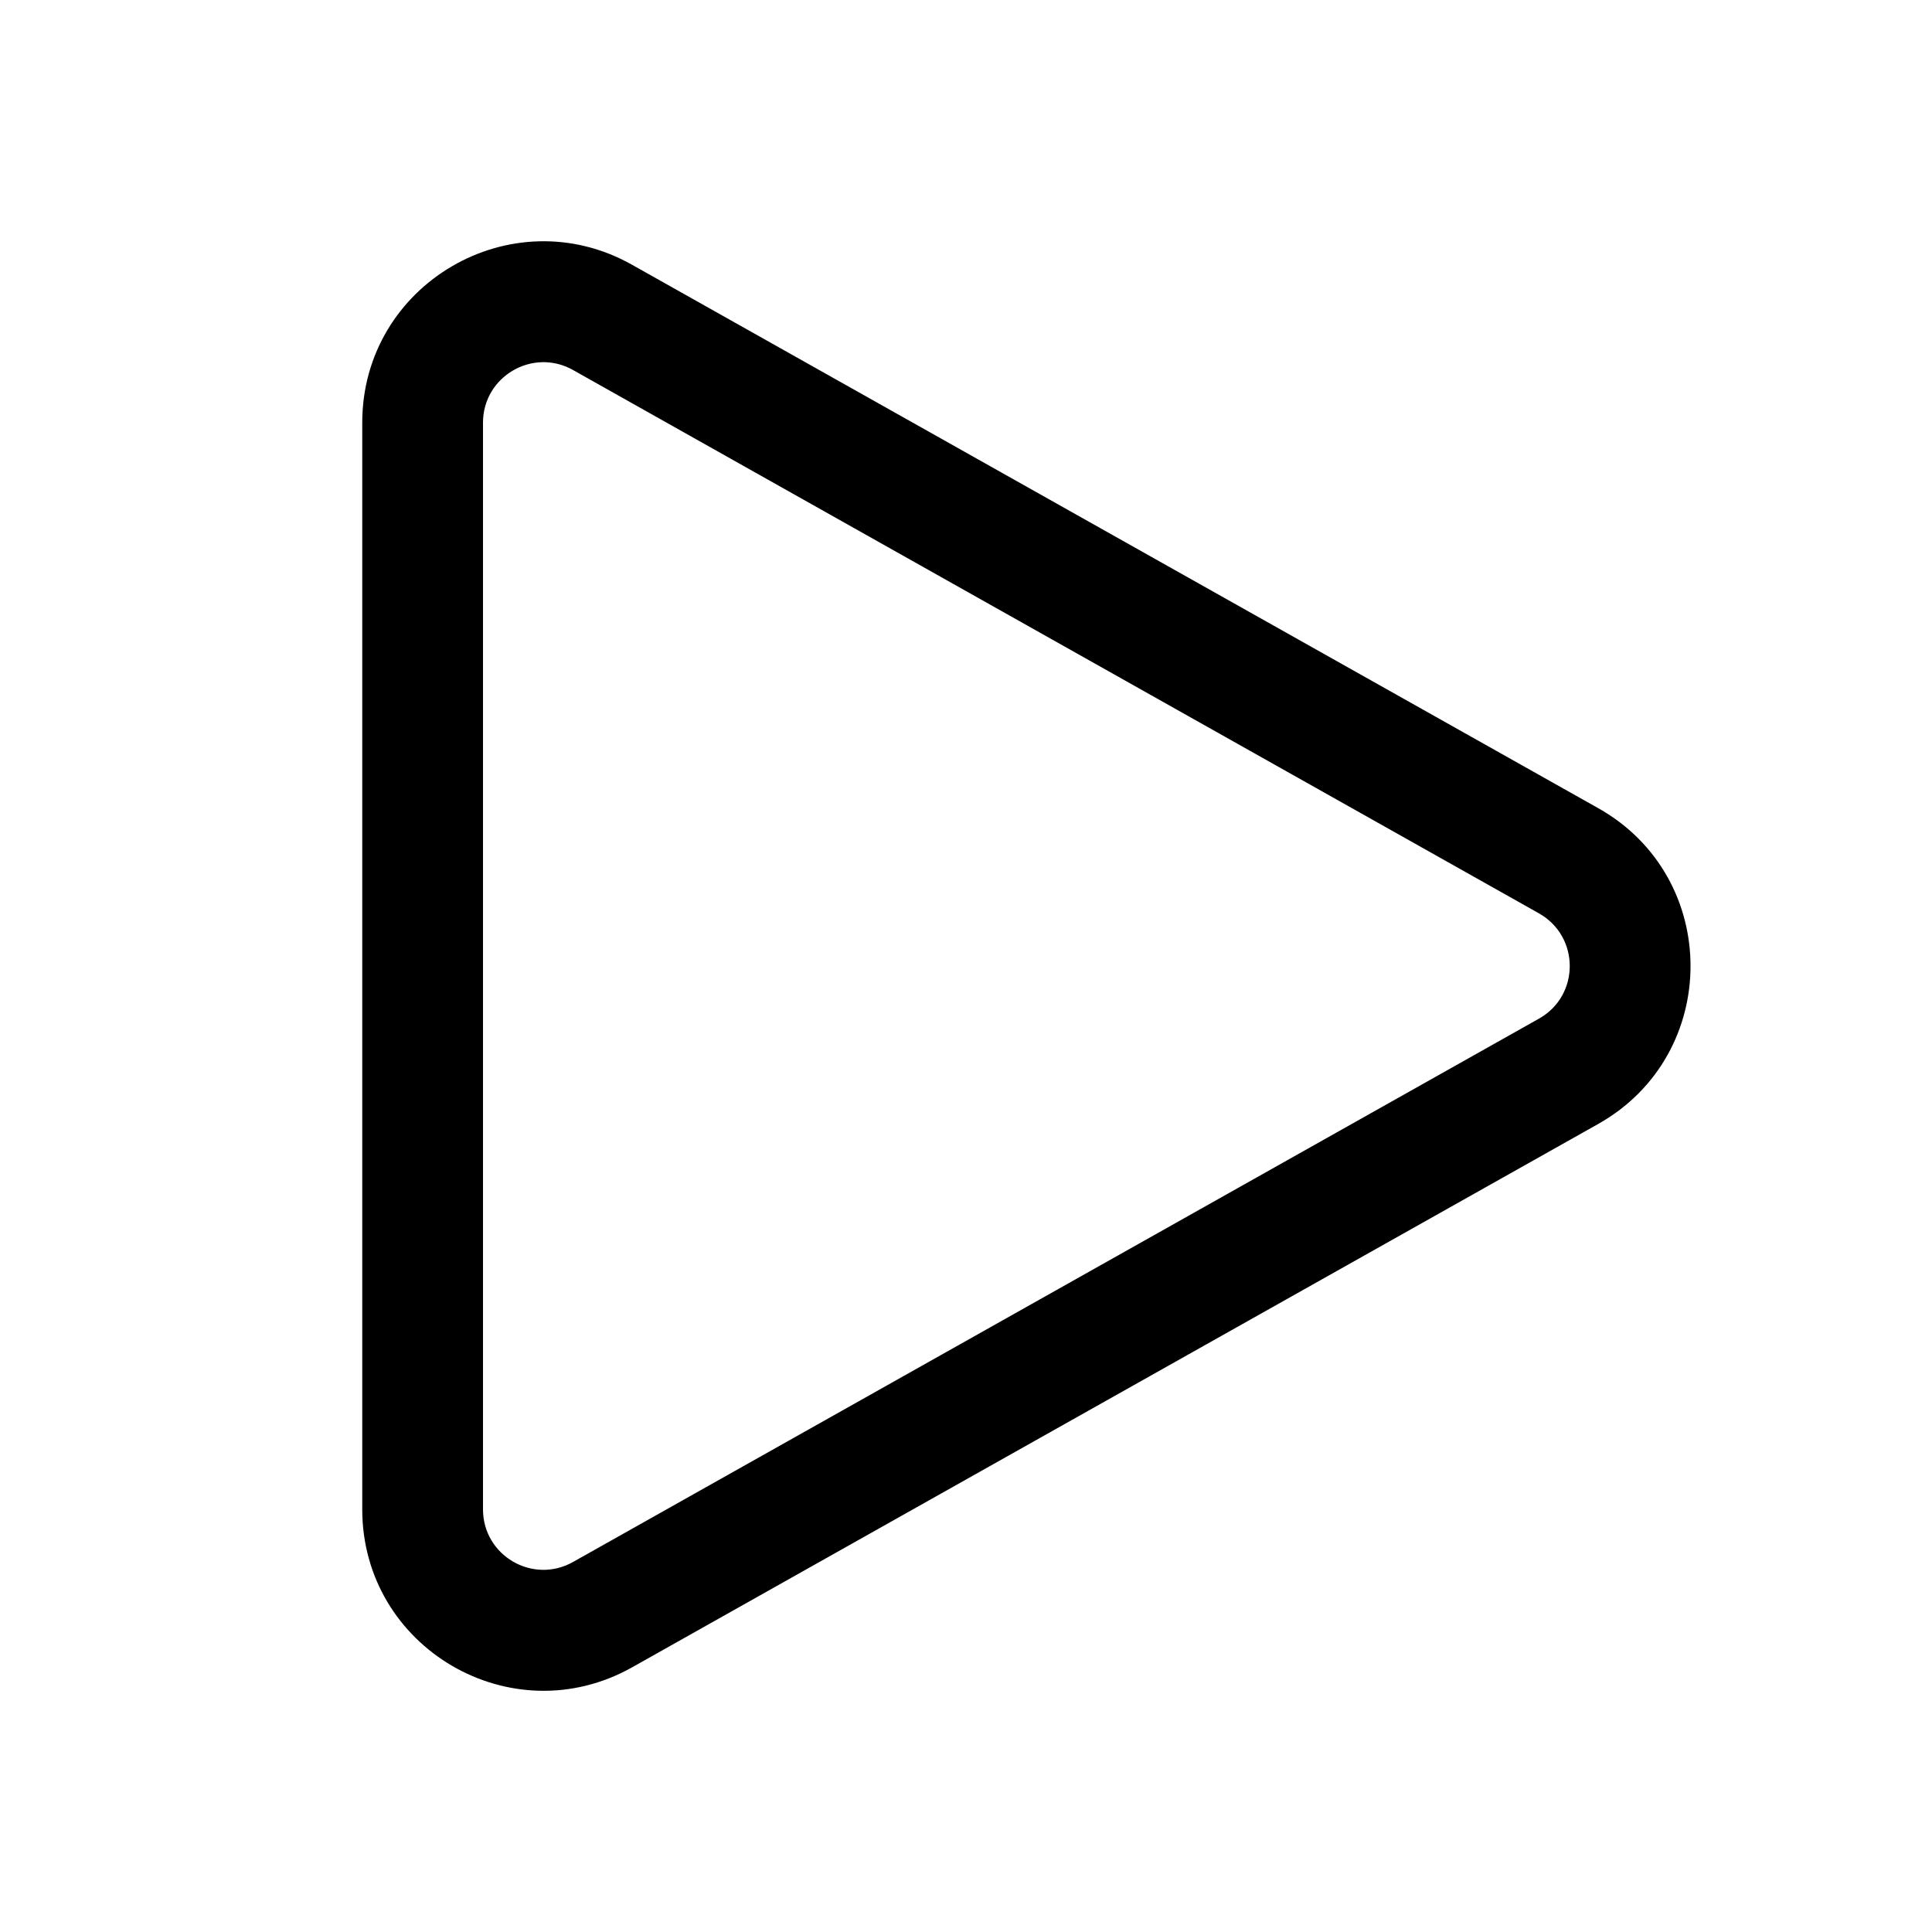
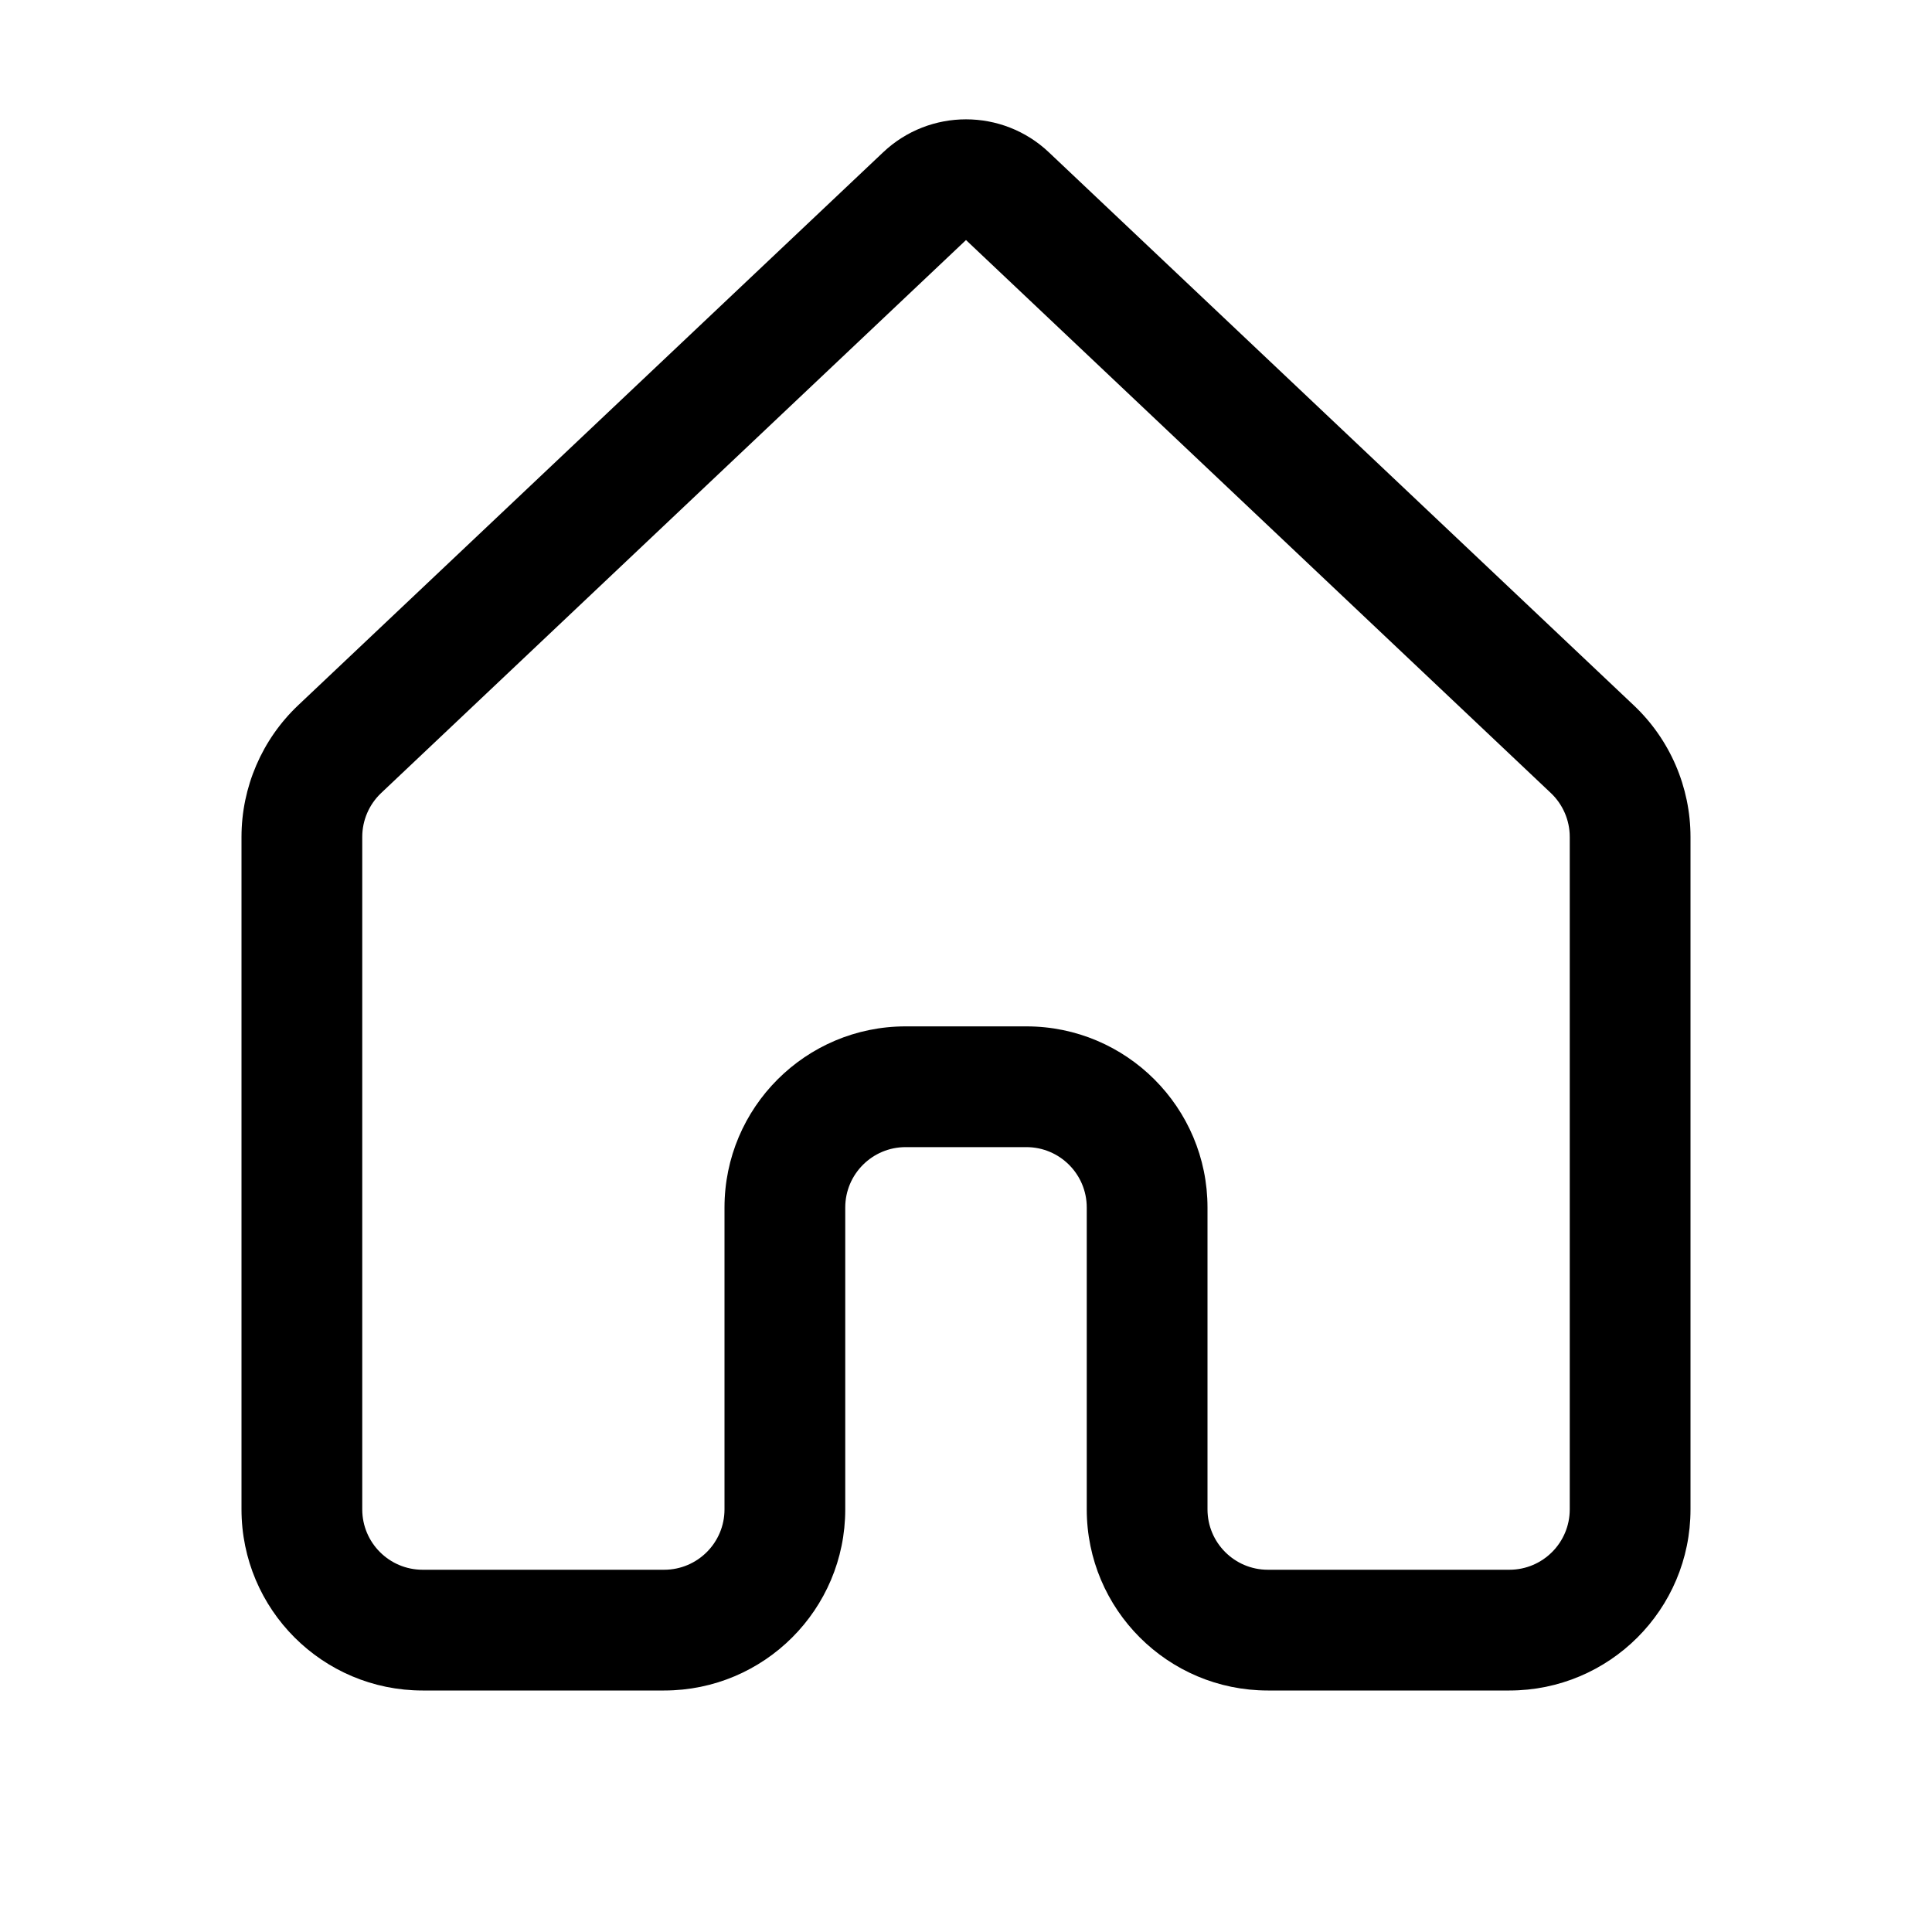
<svg xmlns="http://www.w3.org/2000/svg" width="16" height="16" viewBox="0 0 16 16" fill="currentColor">
-   <path d="M4.745 3.064C4.412 2.877 4 3.118 4 3.5V12.5C4 12.883 4.412 13.123 4.745 12.936L12.745 8.436C13.085 8.245 13.085 7.756 12.745 7.564L4.745 3.064ZM3 3.5C3 2.353 4.236 1.63 5.235 2.193L13.236 6.693C14.255 7.266 14.255 8.734 13.236 9.308L5.235 13.808C4.235 14.37 3 13.647 3 12.5V3.5Z" />
+   <path d="M7.313 1.262C7.698 0.897 8.302 0.897 8.687 1.262L13.53 5.841C13.83 6.124 14 6.519 14 6.931V12.5C14 13.329 13.328 14 12.5 14H10.5C9.672 14 9 13.329 9 12.5V10C9 9.724 8.776 9.5 8.5 9.5H7.5C7.224 9.5 7 9.724 7 10V12.5C7 13.329 6.328 14 5.5 14H3.5C2.672 14 2 13.329 2 12.5V6.931C2 6.519 2.17 6.124 2.469 5.841L7.313 1.262ZM8 1.988L3.156 6.568C3.057 6.662 3 6.793 3 6.931V12.5C3 12.776 3.224 13 3.5 13H5.5C5.776 13 6 12.776 6 12.5V10C6 9.172 6.672 8.5 7.5 8.5H8.5C9.328 8.5 10 9.172 10 10V12.5C10 12.776 10.224 13 10.5 13H12.5C12.776 13 13 12.776 13 12.5V6.931C13 6.793 12.943 6.662 12.844 6.568L8 1.988Z" />
</svg>
